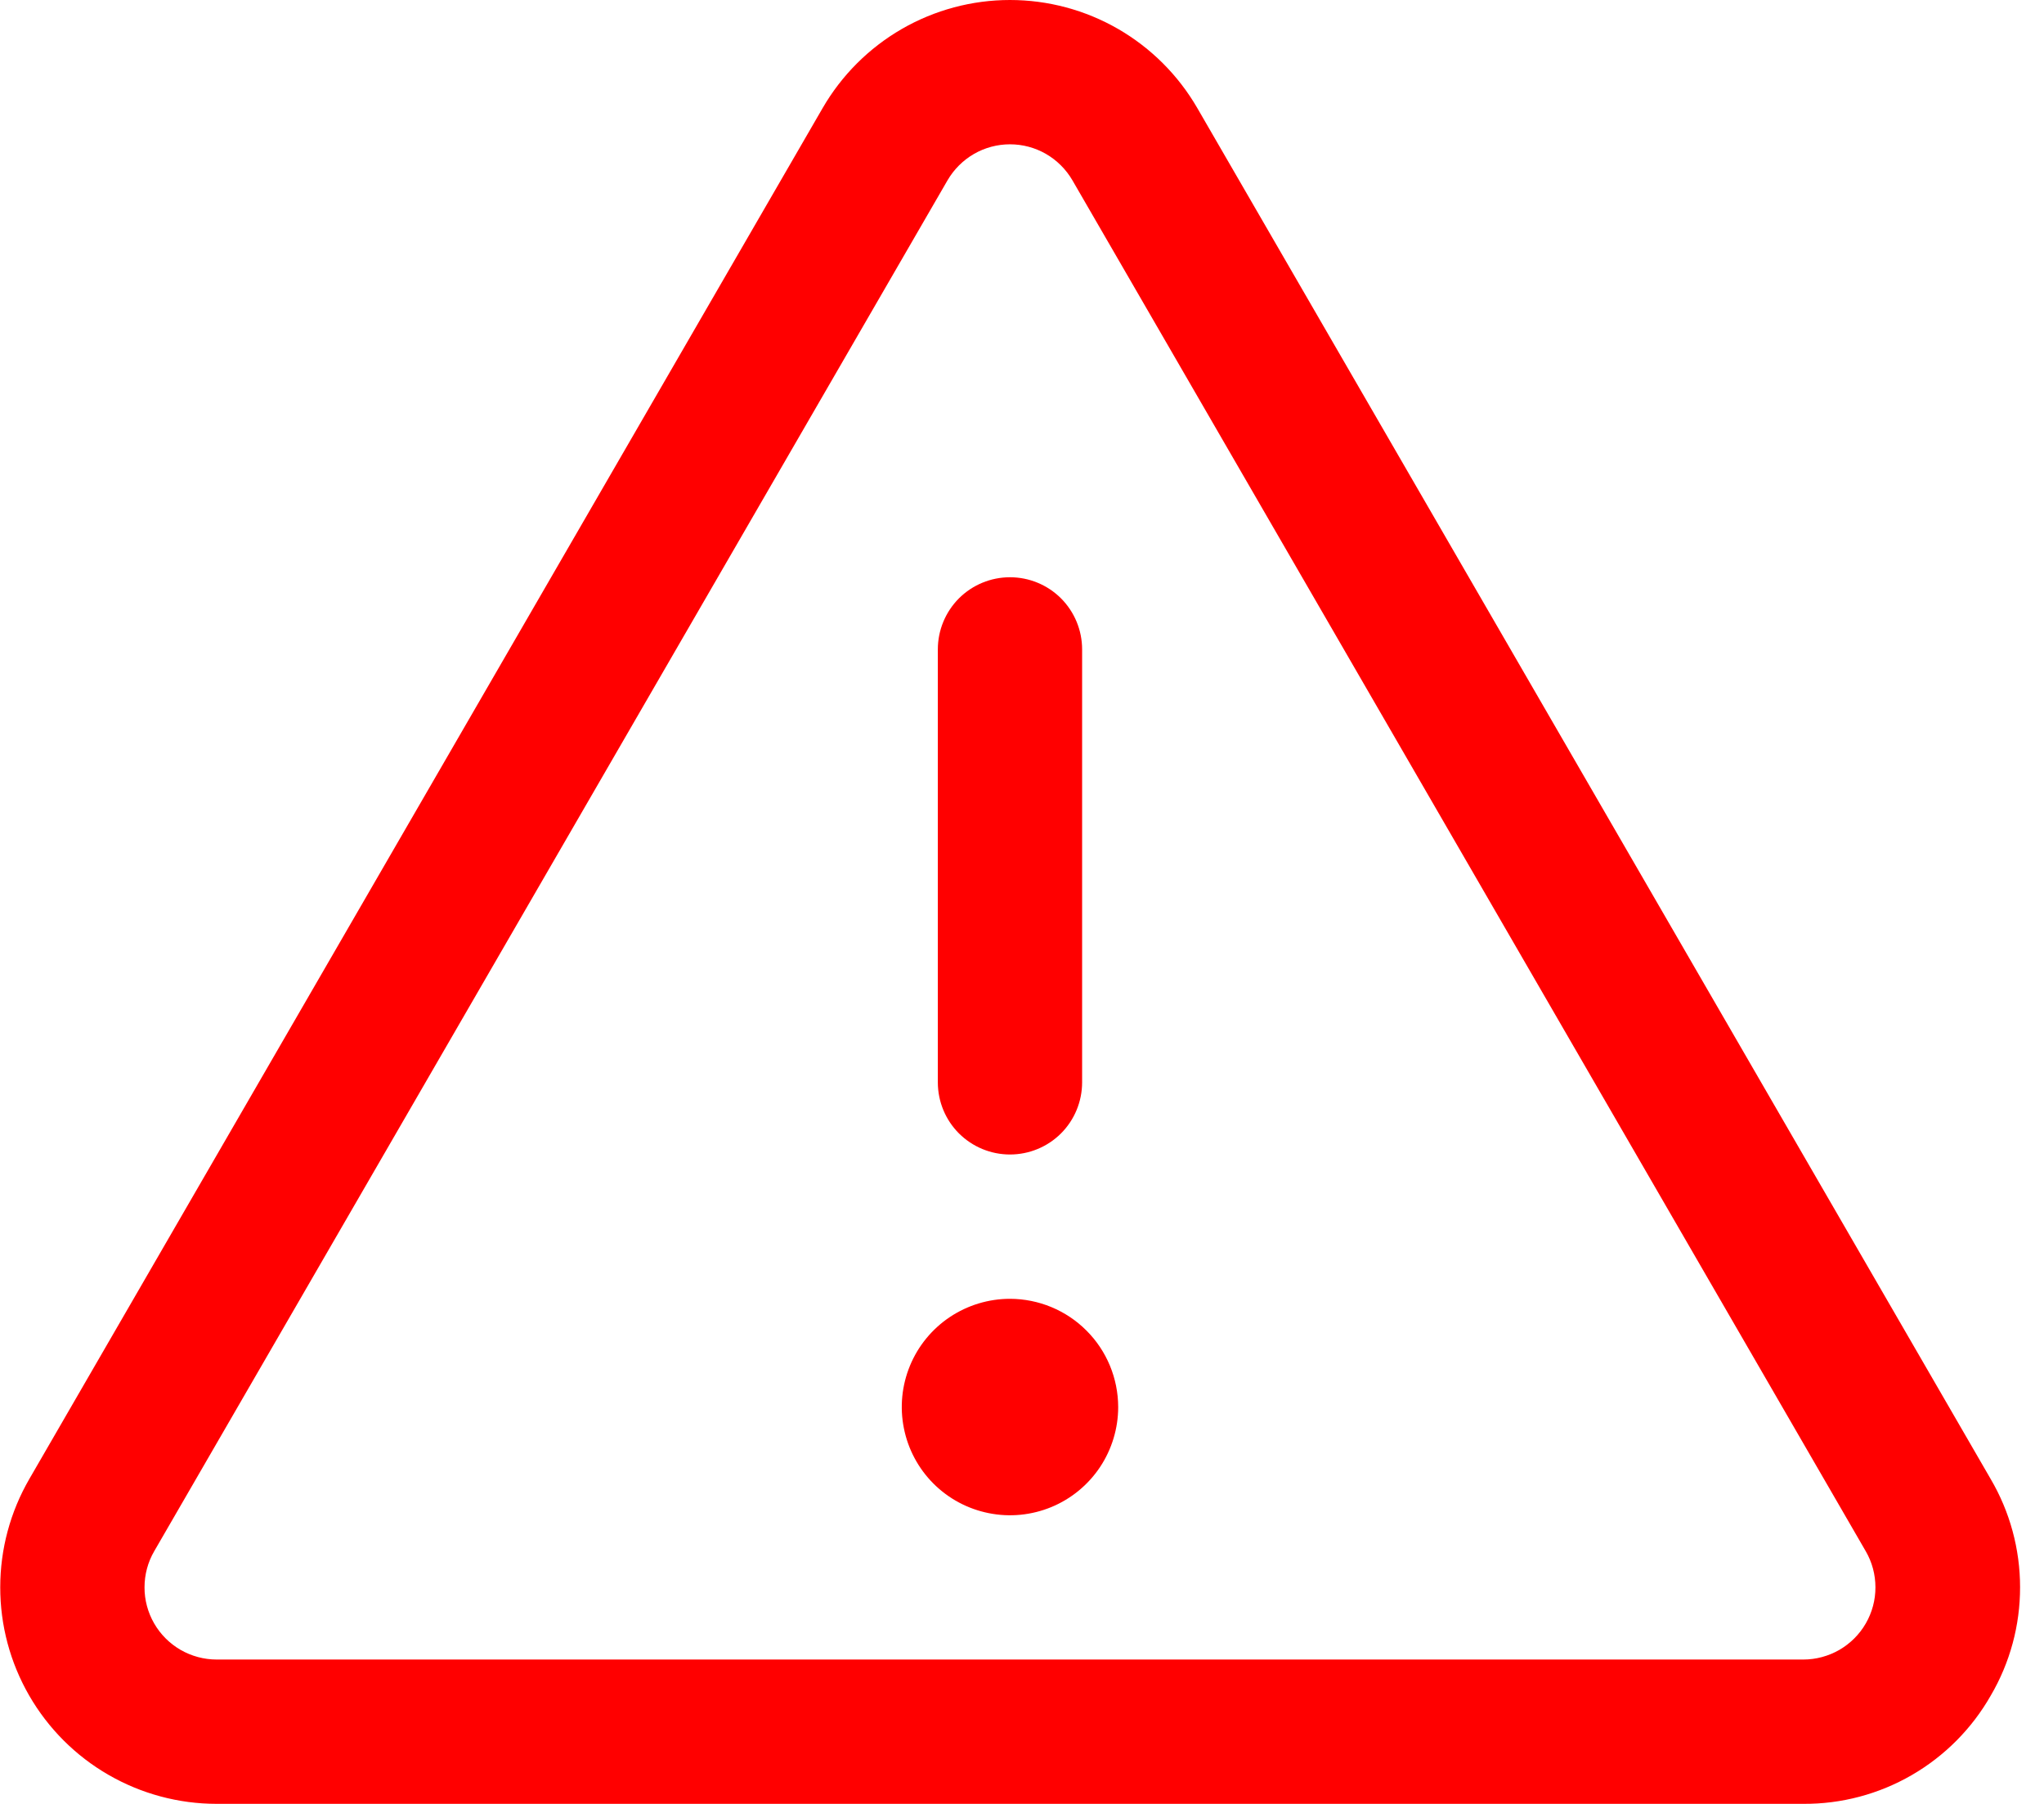
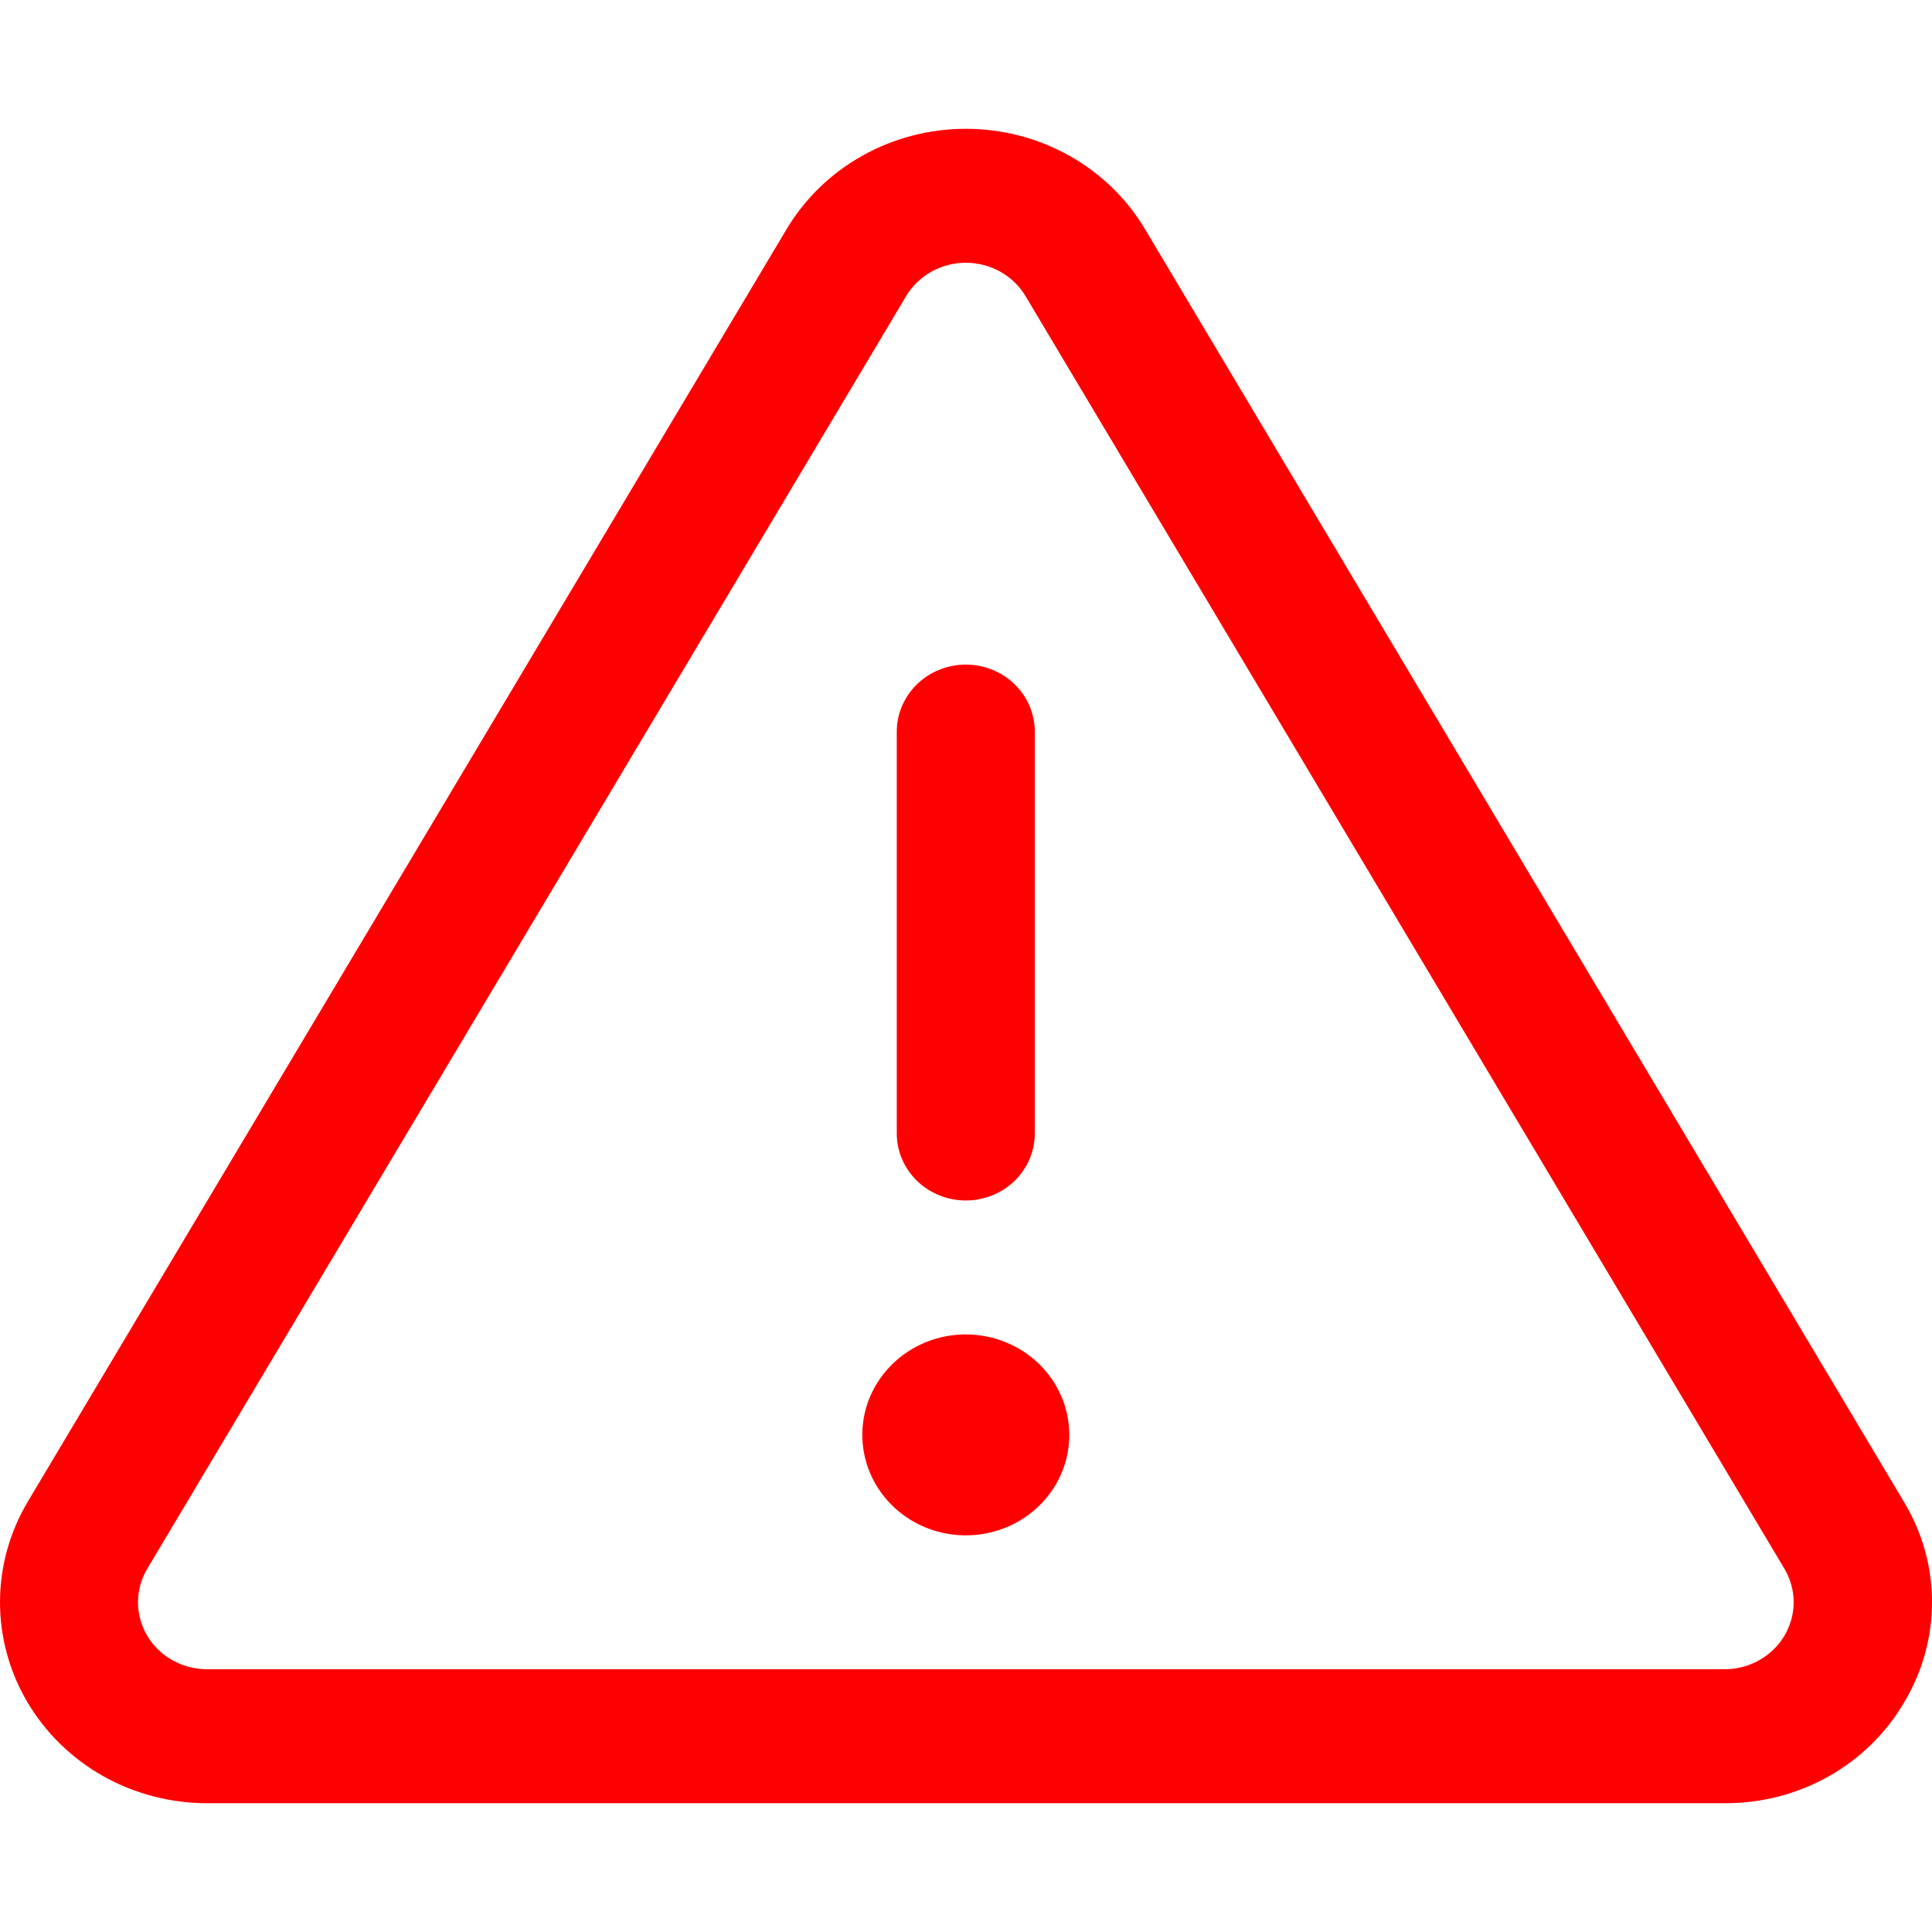
- <svg xmlns="http://www.w3.org/2000/svg" width="34" height="30" viewBox="0 0 34 30" fill="none">
-   <path d="M33.115 28.197C32.802 28.747 32.348 29.204 31.8 29.521C31.252 29.838 30.63 30.003 29.997 29.999H3.604C2.971 29.999 2.35 29.832 1.803 29.516C1.255 29.2 0.801 28.745 0.485 28.197C0.169 27.649 0.003 27.028 0.004 26.396C0.004 25.764 0.171 25.143 0.488 24.596L13.684 1.797C14.001 1.25 14.455 0.797 15.002 0.481C15.549 0.166 16.169 0 16.8 0C17.431 0 18.052 0.166 18.598 0.481C19.145 0.797 19.599 1.25 19.916 1.797L33.112 24.595C33.433 25.141 33.602 25.763 33.602 26.396C33.603 27.029 33.435 27.651 33.115 28.197ZM31.035 25.798L17.839 2.999C17.733 2.817 17.582 2.666 17.399 2.56C17.217 2.455 17.011 2.4 16.8 2.4C16.59 2.4 16.383 2.455 16.201 2.56C16.018 2.666 15.867 2.817 15.761 2.999L2.565 25.798C2.459 25.98 2.404 26.187 2.404 26.398C2.403 26.608 2.459 26.816 2.564 26.998C2.669 27.181 2.821 27.332 3.003 27.438C3.186 27.543 3.393 27.599 3.604 27.599H29.997C30.207 27.599 30.414 27.543 30.597 27.438C30.779 27.332 30.931 27.181 31.036 26.998C31.141 26.816 31.197 26.608 31.196 26.398C31.196 26.187 31.141 25.98 31.035 25.798Z" fill="#FF0000" />
-   <path d="M16.8 21.6C16.444 21.6 16.096 21.706 15.8 21.903C15.504 22.101 15.273 22.382 15.137 22.711C15.001 23.04 14.965 23.402 15.035 23.751C15.104 24.1 15.275 24.421 15.527 24.673C15.779 24.925 16.1 25.096 16.449 25.165C16.798 25.235 17.16 25.199 17.489 25.063C17.818 24.927 18.099 24.696 18.297 24.4C18.494 24.104 18.6 23.756 18.6 23.4C18.599 22.923 18.41 22.465 18.072 22.128C17.735 21.79 17.277 21.601 16.8 21.6Z" fill="#FF0000" />
-   <path d="M15.6 18V10.8C15.6 10.482 15.726 10.177 15.951 9.951C16.177 9.726 16.482 9.6 16.8 9.6C17.118 9.6 17.424 9.726 17.649 9.951C17.874 10.177 18 10.482 18 10.8V18C18 18.318 17.874 18.624 17.649 18.849C17.424 19.074 17.118 19.2 16.8 19.2C16.482 19.2 16.177 19.074 15.951 18.849C15.726 18.624 15.6 18.318 15.6 18Z" fill="#FF0000" />
+ <svg xmlns="http://www.w3.org/2000/svg" width="30" height="30" viewBox="0 0 30 30" fill="none">
+   <path d="M29.565 26.439C29.286 26.915 28.88 27.311 28.391 27.586C27.901 27.86 27.346 28.003 26.78 28H3.214C2.65 28 2.095 27.856 1.606 27.582C1.118 27.308 0.712 26.913 0.43 26.439C0.148 25.964 -0 25.425 1.07053e-06 24.877C0 24.329 0.15 23.791 0.432 23.317L12.215 3.557C12.498 3.084 12.903 2.69 13.392 2.417C13.88 2.144 14.434 2 14.997 2C15.561 2 16.115 2.144 16.603 2.417C17.091 2.69 17.497 3.084 17.779 3.557L29.562 23.317C29.849 23.79 30 24.329 30 24.877C30 25.426 29.85 25.965 29.565 26.439ZM27.708 24.359L15.925 4.599C15.831 4.441 15.695 4.31 15.533 4.219C15.37 4.128 15.185 4.08 14.997 4.08C14.809 4.08 14.625 4.128 14.462 4.219C14.3 4.31 14.164 4.441 14.07 4.599L2.287 24.359C2.193 24.517 2.143 24.696 2.143 24.879C2.143 25.062 2.192 25.241 2.286 25.399C2.38 25.558 2.515 25.689 2.678 25.78C2.841 25.872 3.026 25.92 3.214 25.92H26.78C26.969 25.92 27.154 25.872 27.316 25.78C27.479 25.689 27.615 25.558 27.709 25.399C27.802 25.241 27.852 25.062 27.852 24.879C27.852 24.696 27.802 24.517 27.708 24.359Z" fill="#FF0000" />
+   <path d="M14.997 20.721C14.679 20.721 14.368 20.812 14.104 20.984C13.84 21.155 13.634 21.399 13.512 21.684C13.39 21.969 13.359 22.282 13.421 22.585C13.483 22.888 13.636 23.166 13.861 23.384C14.085 23.602 14.372 23.751 14.684 23.811C14.995 23.871 15.318 23.84 15.612 23.722C15.906 23.604 16.157 23.404 16.333 23.148C16.51 22.891 16.604 22.589 16.604 22.281C16.604 21.867 16.434 21.471 16.133 21.178C15.832 20.886 15.423 20.721 14.997 20.721Z" fill="#FF0000" />
+   <path d="M13.925 17.601V11.36C13.925 11.085 14.039 10.82 14.239 10.625C14.44 10.43 14.713 10.32 14.997 10.32C15.281 10.32 15.554 10.43 15.755 10.625C15.956 10.82 16.068 11.085 16.068 11.36V17.601C16.068 17.877 15.956 18.141 15.755 18.336C15.554 18.531 15.281 18.641 14.997 18.641C14.713 18.641 14.44 18.531 14.239 18.336C14.039 18.141 13.925 17.877 13.925 17.601Z" fill="#FF0000" />
</svg>
